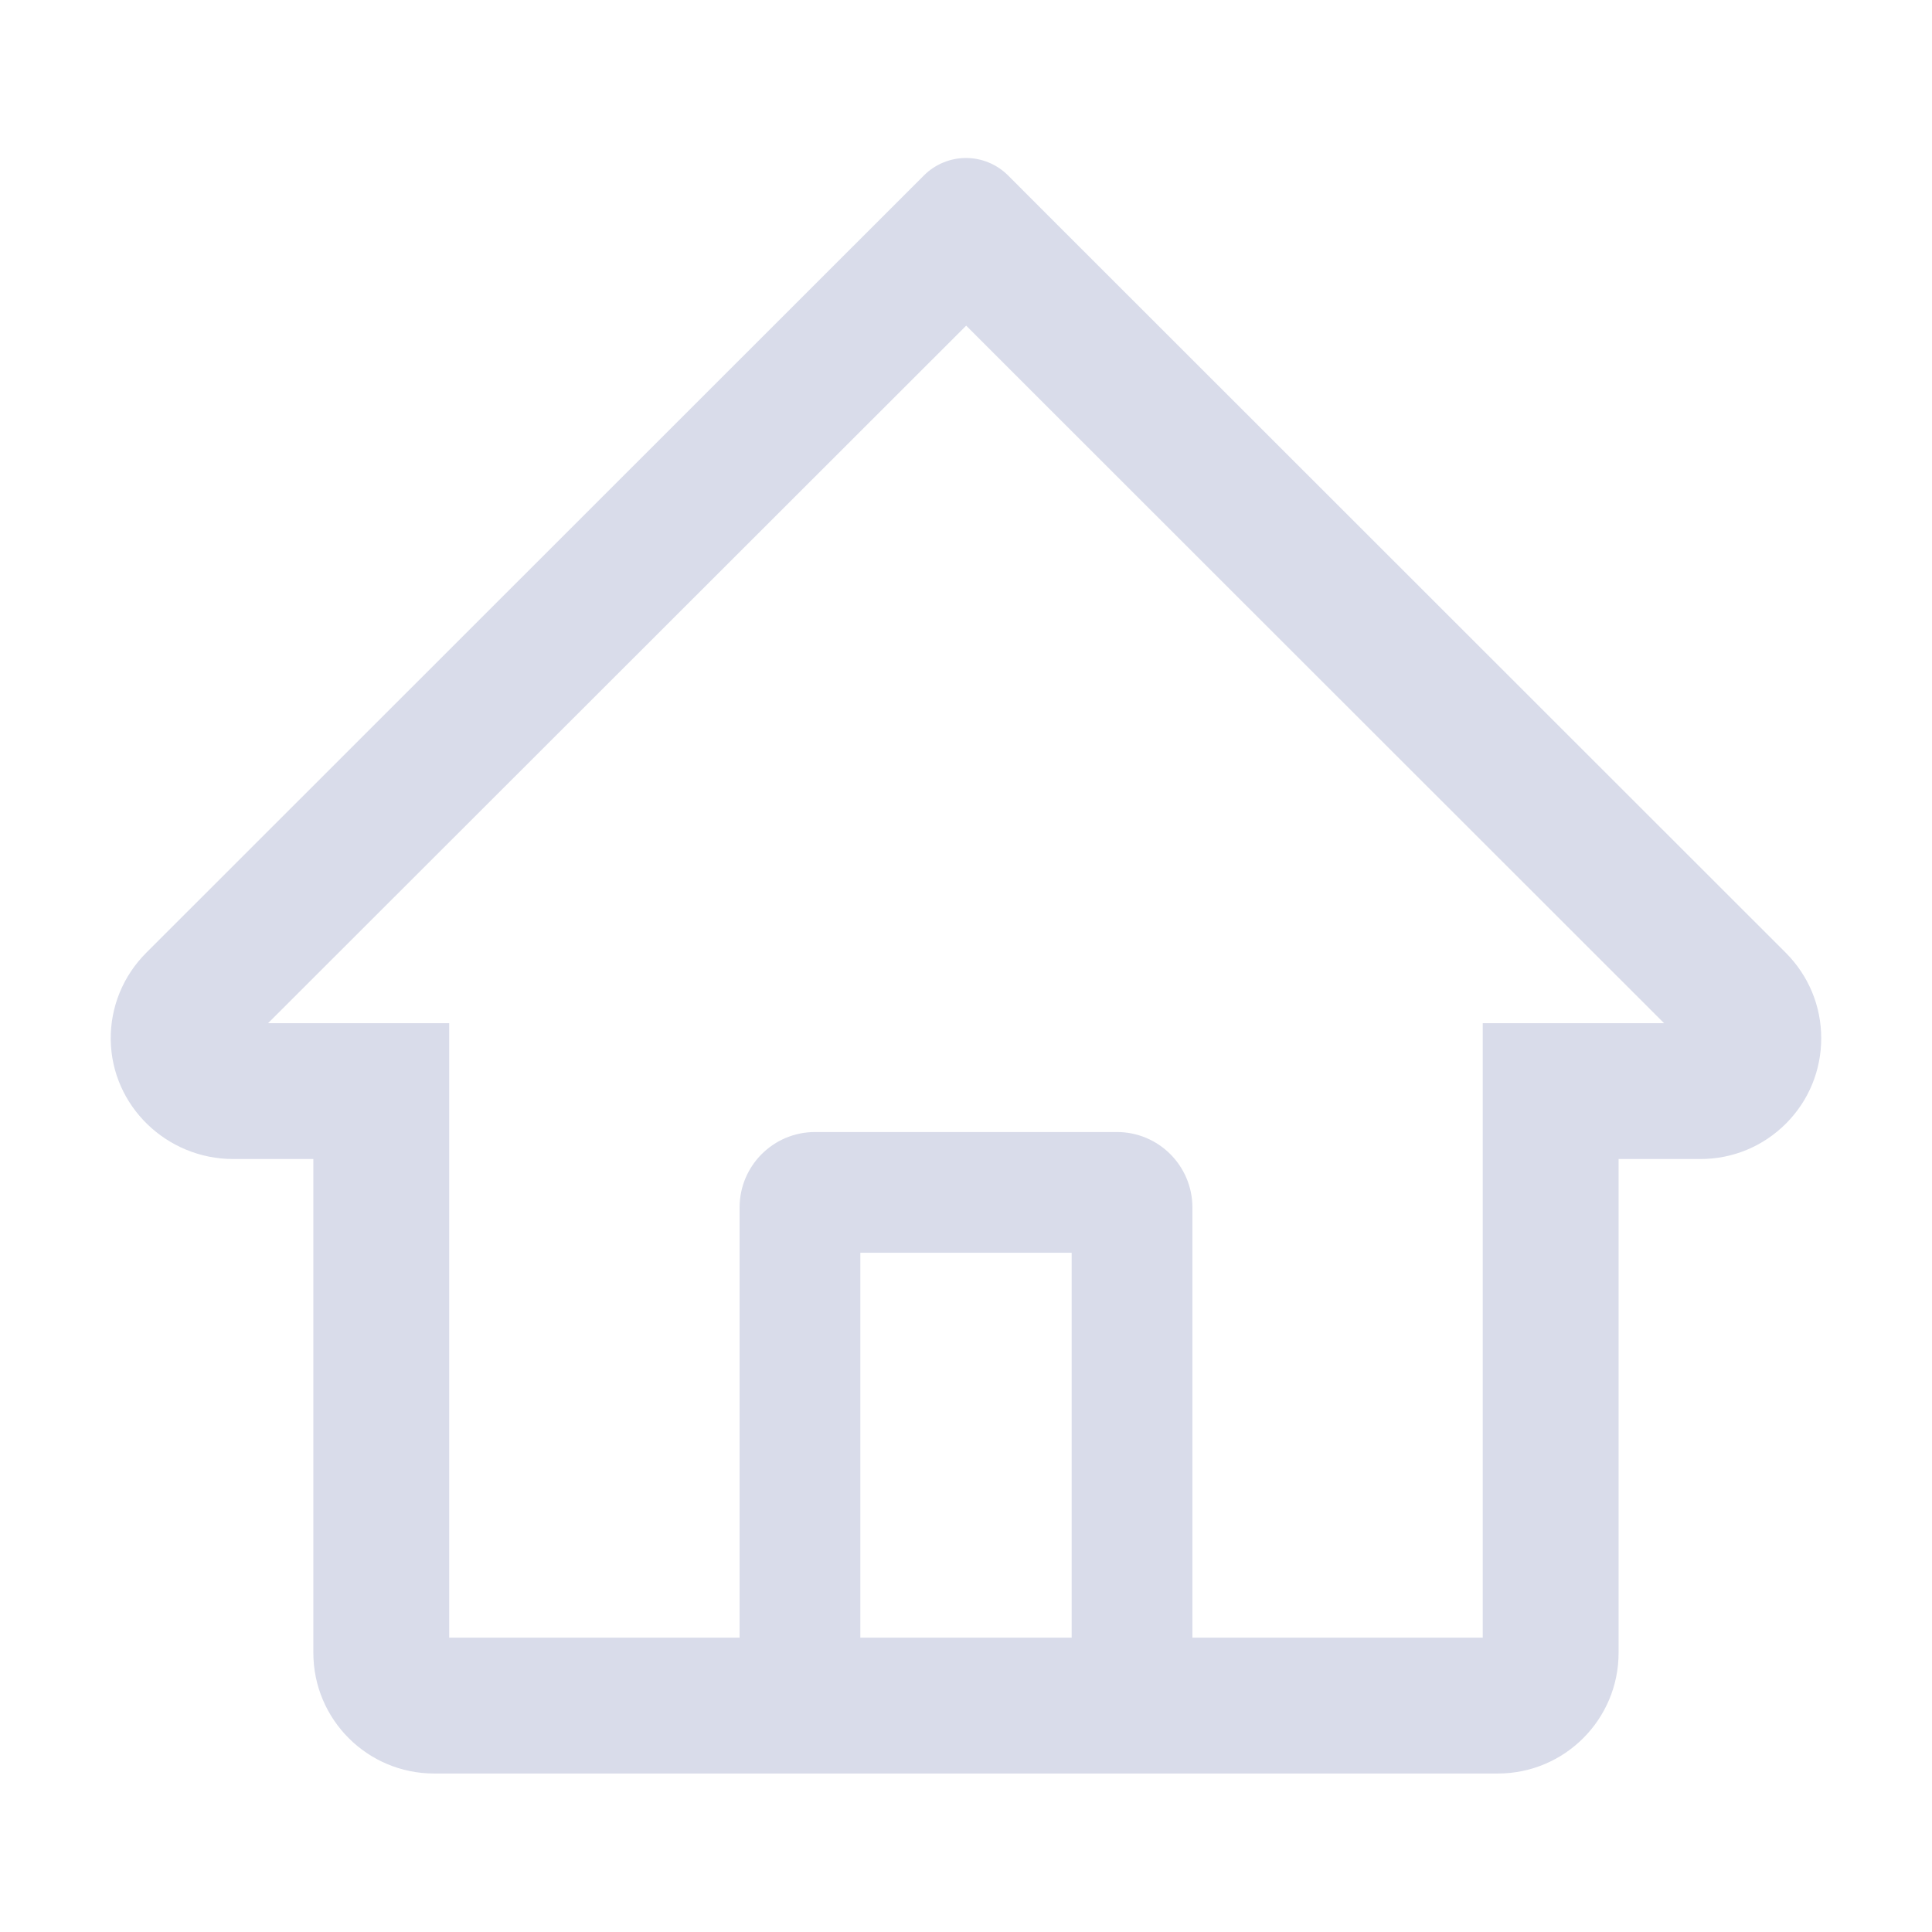
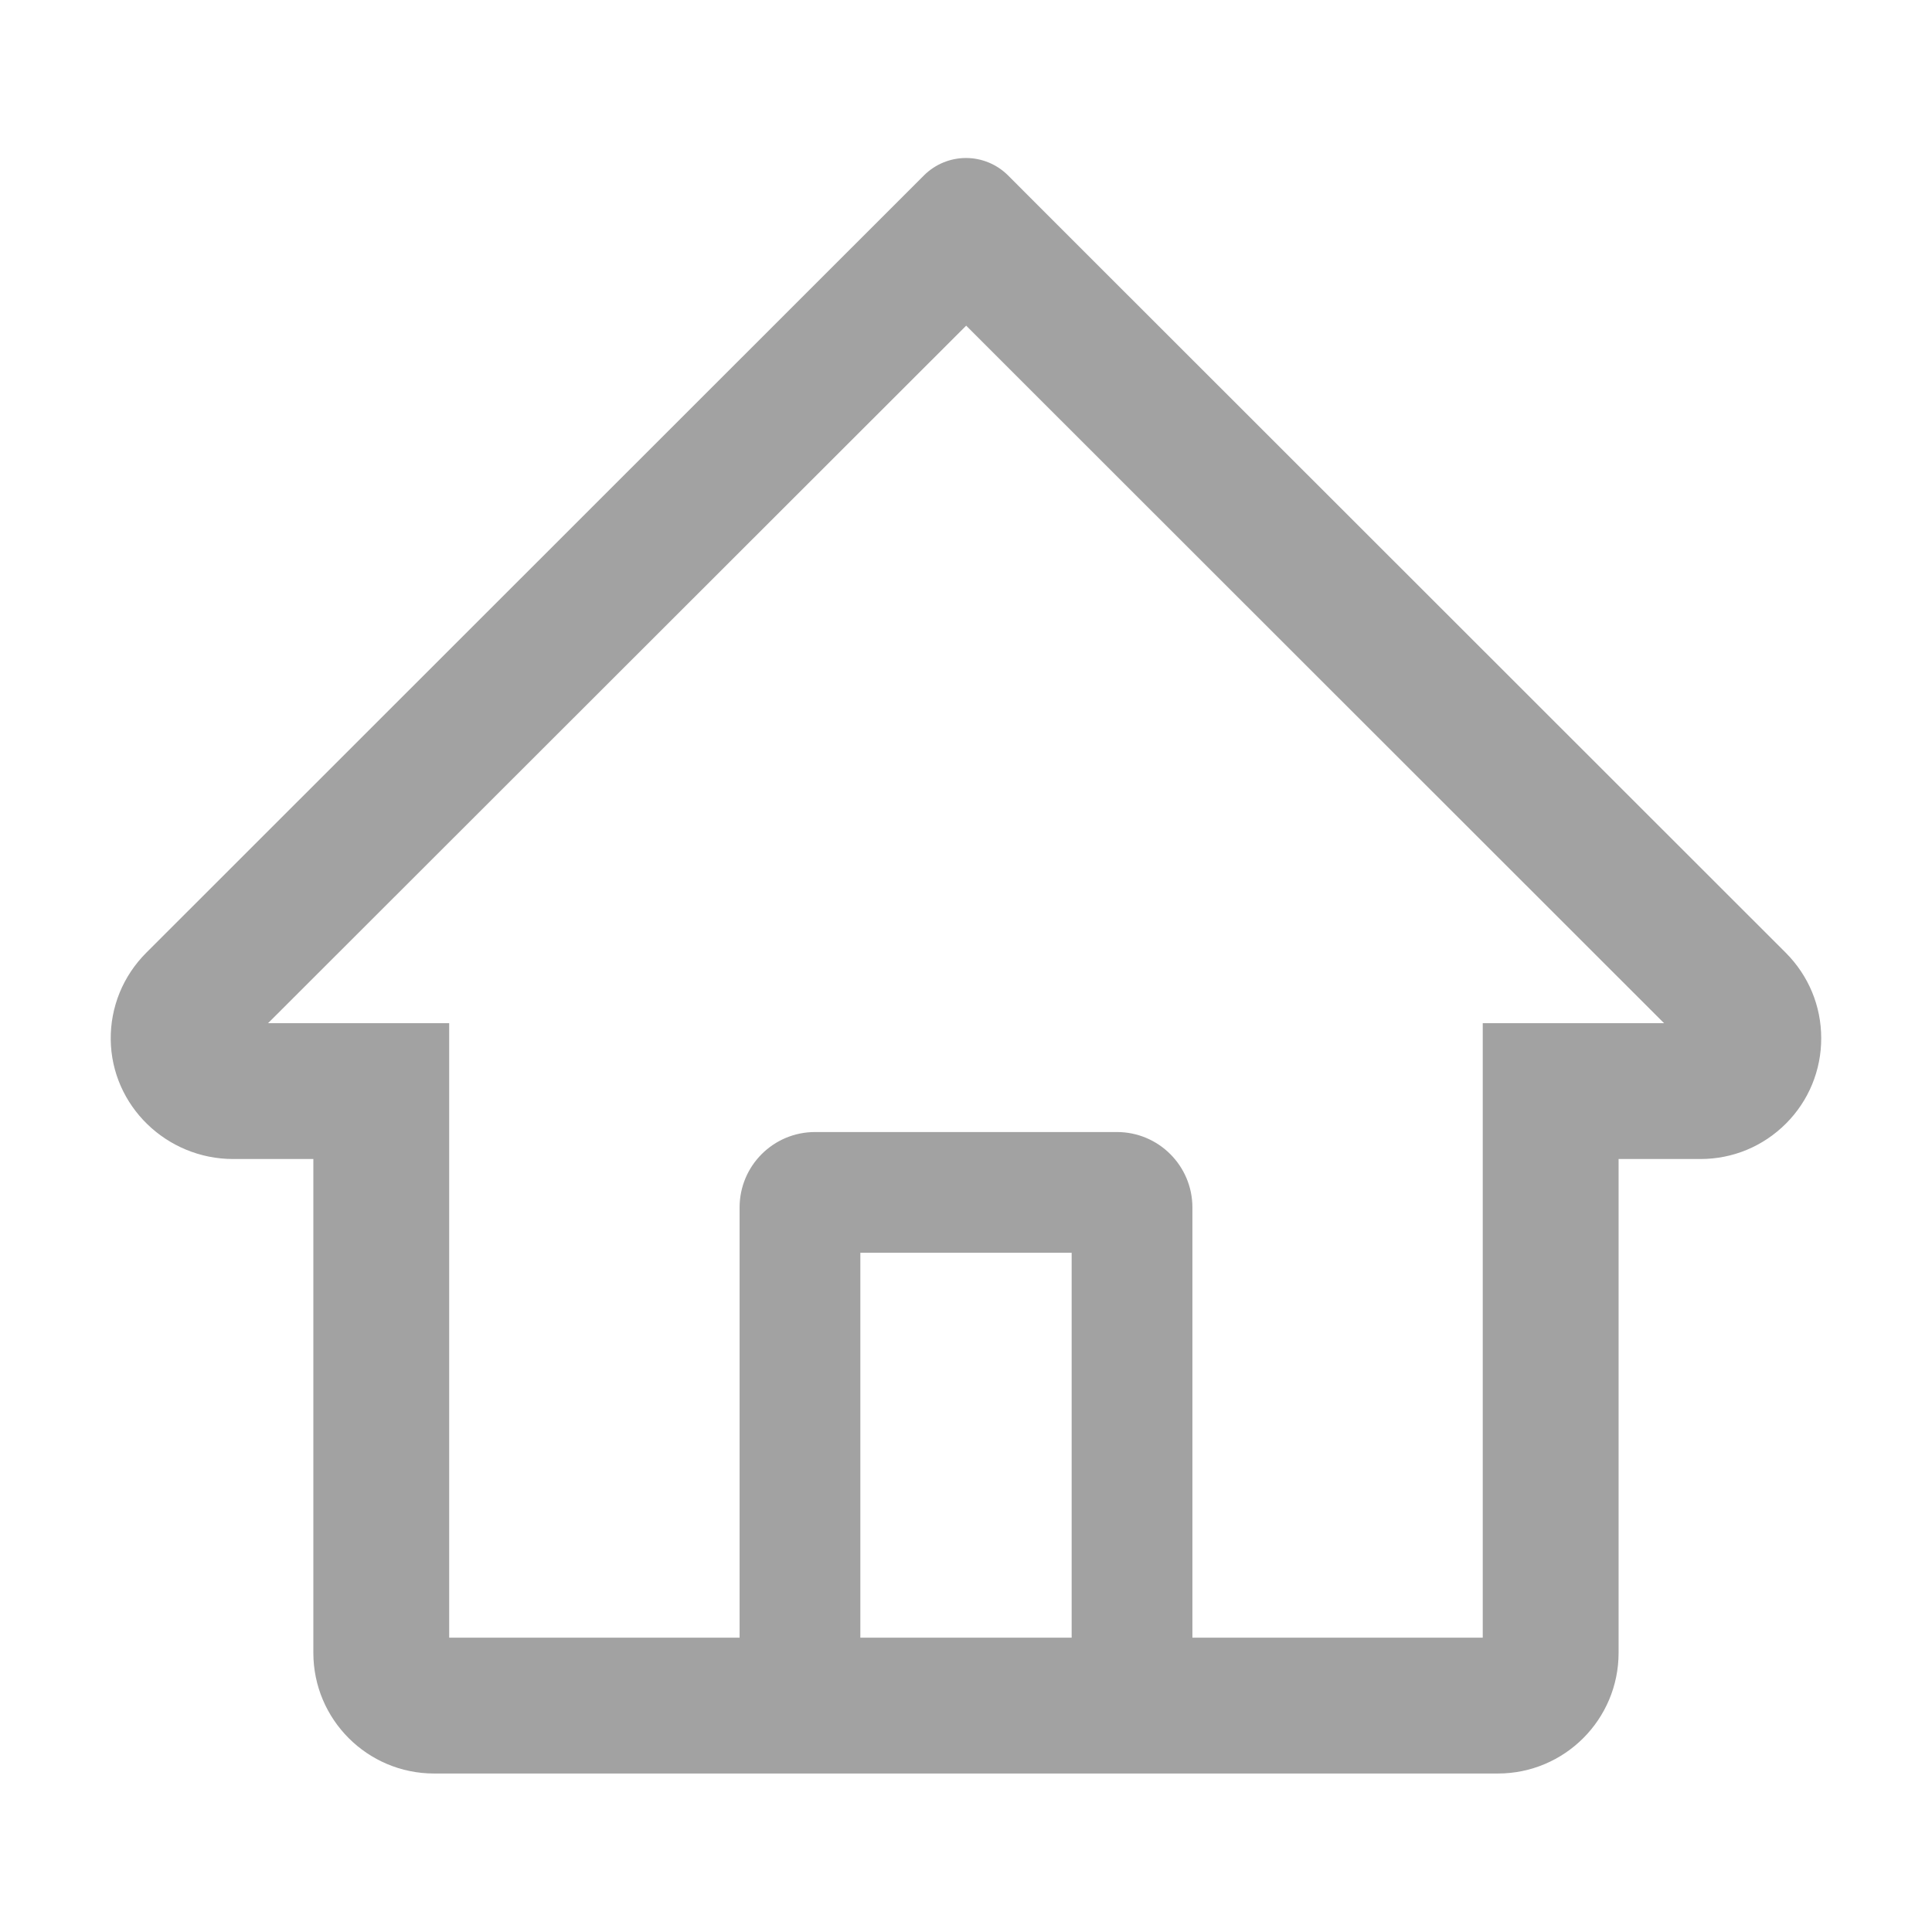
<svg xmlns="http://www.w3.org/2000/svg" width="32" height="32" viewBox="0 0 32 32" fill="none">
-   <path d="M29.578 15.781L17.503 3.713L16.694 2.903C16.509 2.72 16.26 2.617 16 2.617C15.74 2.617 15.49 2.72 15.306 2.903L2.422 15.781C2.233 15.97 2.083 16.194 1.982 16.441C1.881 16.688 1.831 16.952 1.834 17.219C1.847 18.319 2.762 19.197 3.862 19.197H5.19V27.375C5.19 28.48 6.086 29.375 7.19 29.375H24.809C25.914 29.375 26.809 28.48 26.809 27.375V19.197H28.165C28.7 19.197 29.203 18.988 29.581 18.61C29.767 18.424 29.915 18.203 30.015 17.96C30.115 17.717 30.166 17.457 30.165 17.194C30.165 16.663 29.956 16.16 29.578 15.781ZM17.75 27.125H14.25V20.75H17.75V27.125ZM24.559 16.947V27.125H19.75V20C19.75 19.309 19.19 18.75 18.5 18.75H13.5C12.809 18.75 12.25 19.309 12.25 20V27.125H7.44V16.947H4.44L16.003 5.394L16.725 6.116L27.562 16.947H24.559Z" fill="#D9DCEA" />
+   <path d="M29.578 15.781L17.503 3.713L16.694 2.903C16.509 2.72 16.26 2.617 16 2.617C15.74 2.617 15.49 2.72 15.306 2.903L2.422 15.781C2.233 15.97 2.083 16.194 1.982 16.441C1.881 16.688 1.831 16.952 1.834 17.219C1.847 18.319 2.762 19.197 3.862 19.197H5.19V27.375C5.19 28.48 6.086 29.375 7.19 29.375H24.809C25.914 29.375 26.809 28.48 26.809 27.375V19.197H28.165C28.7 19.197 29.203 18.988 29.581 18.61C29.767 18.424 29.915 18.203 30.015 17.96C30.115 17.717 30.166 17.457 30.165 17.194C30.165 16.663 29.956 16.16 29.578 15.781ZM17.75 27.125H14.25V20.75H17.75V27.125ZM24.559 16.947V27.125H19.75V20C19.75 19.309 19.19 18.75 18.5 18.75H13.5C12.809 18.75 12.25 19.309 12.25 20V27.125H7.44V16.947H4.44L16.003 5.394L16.725 6.116L27.562 16.947H24.559Z" fill="#A2A2A2" />
</svg>
